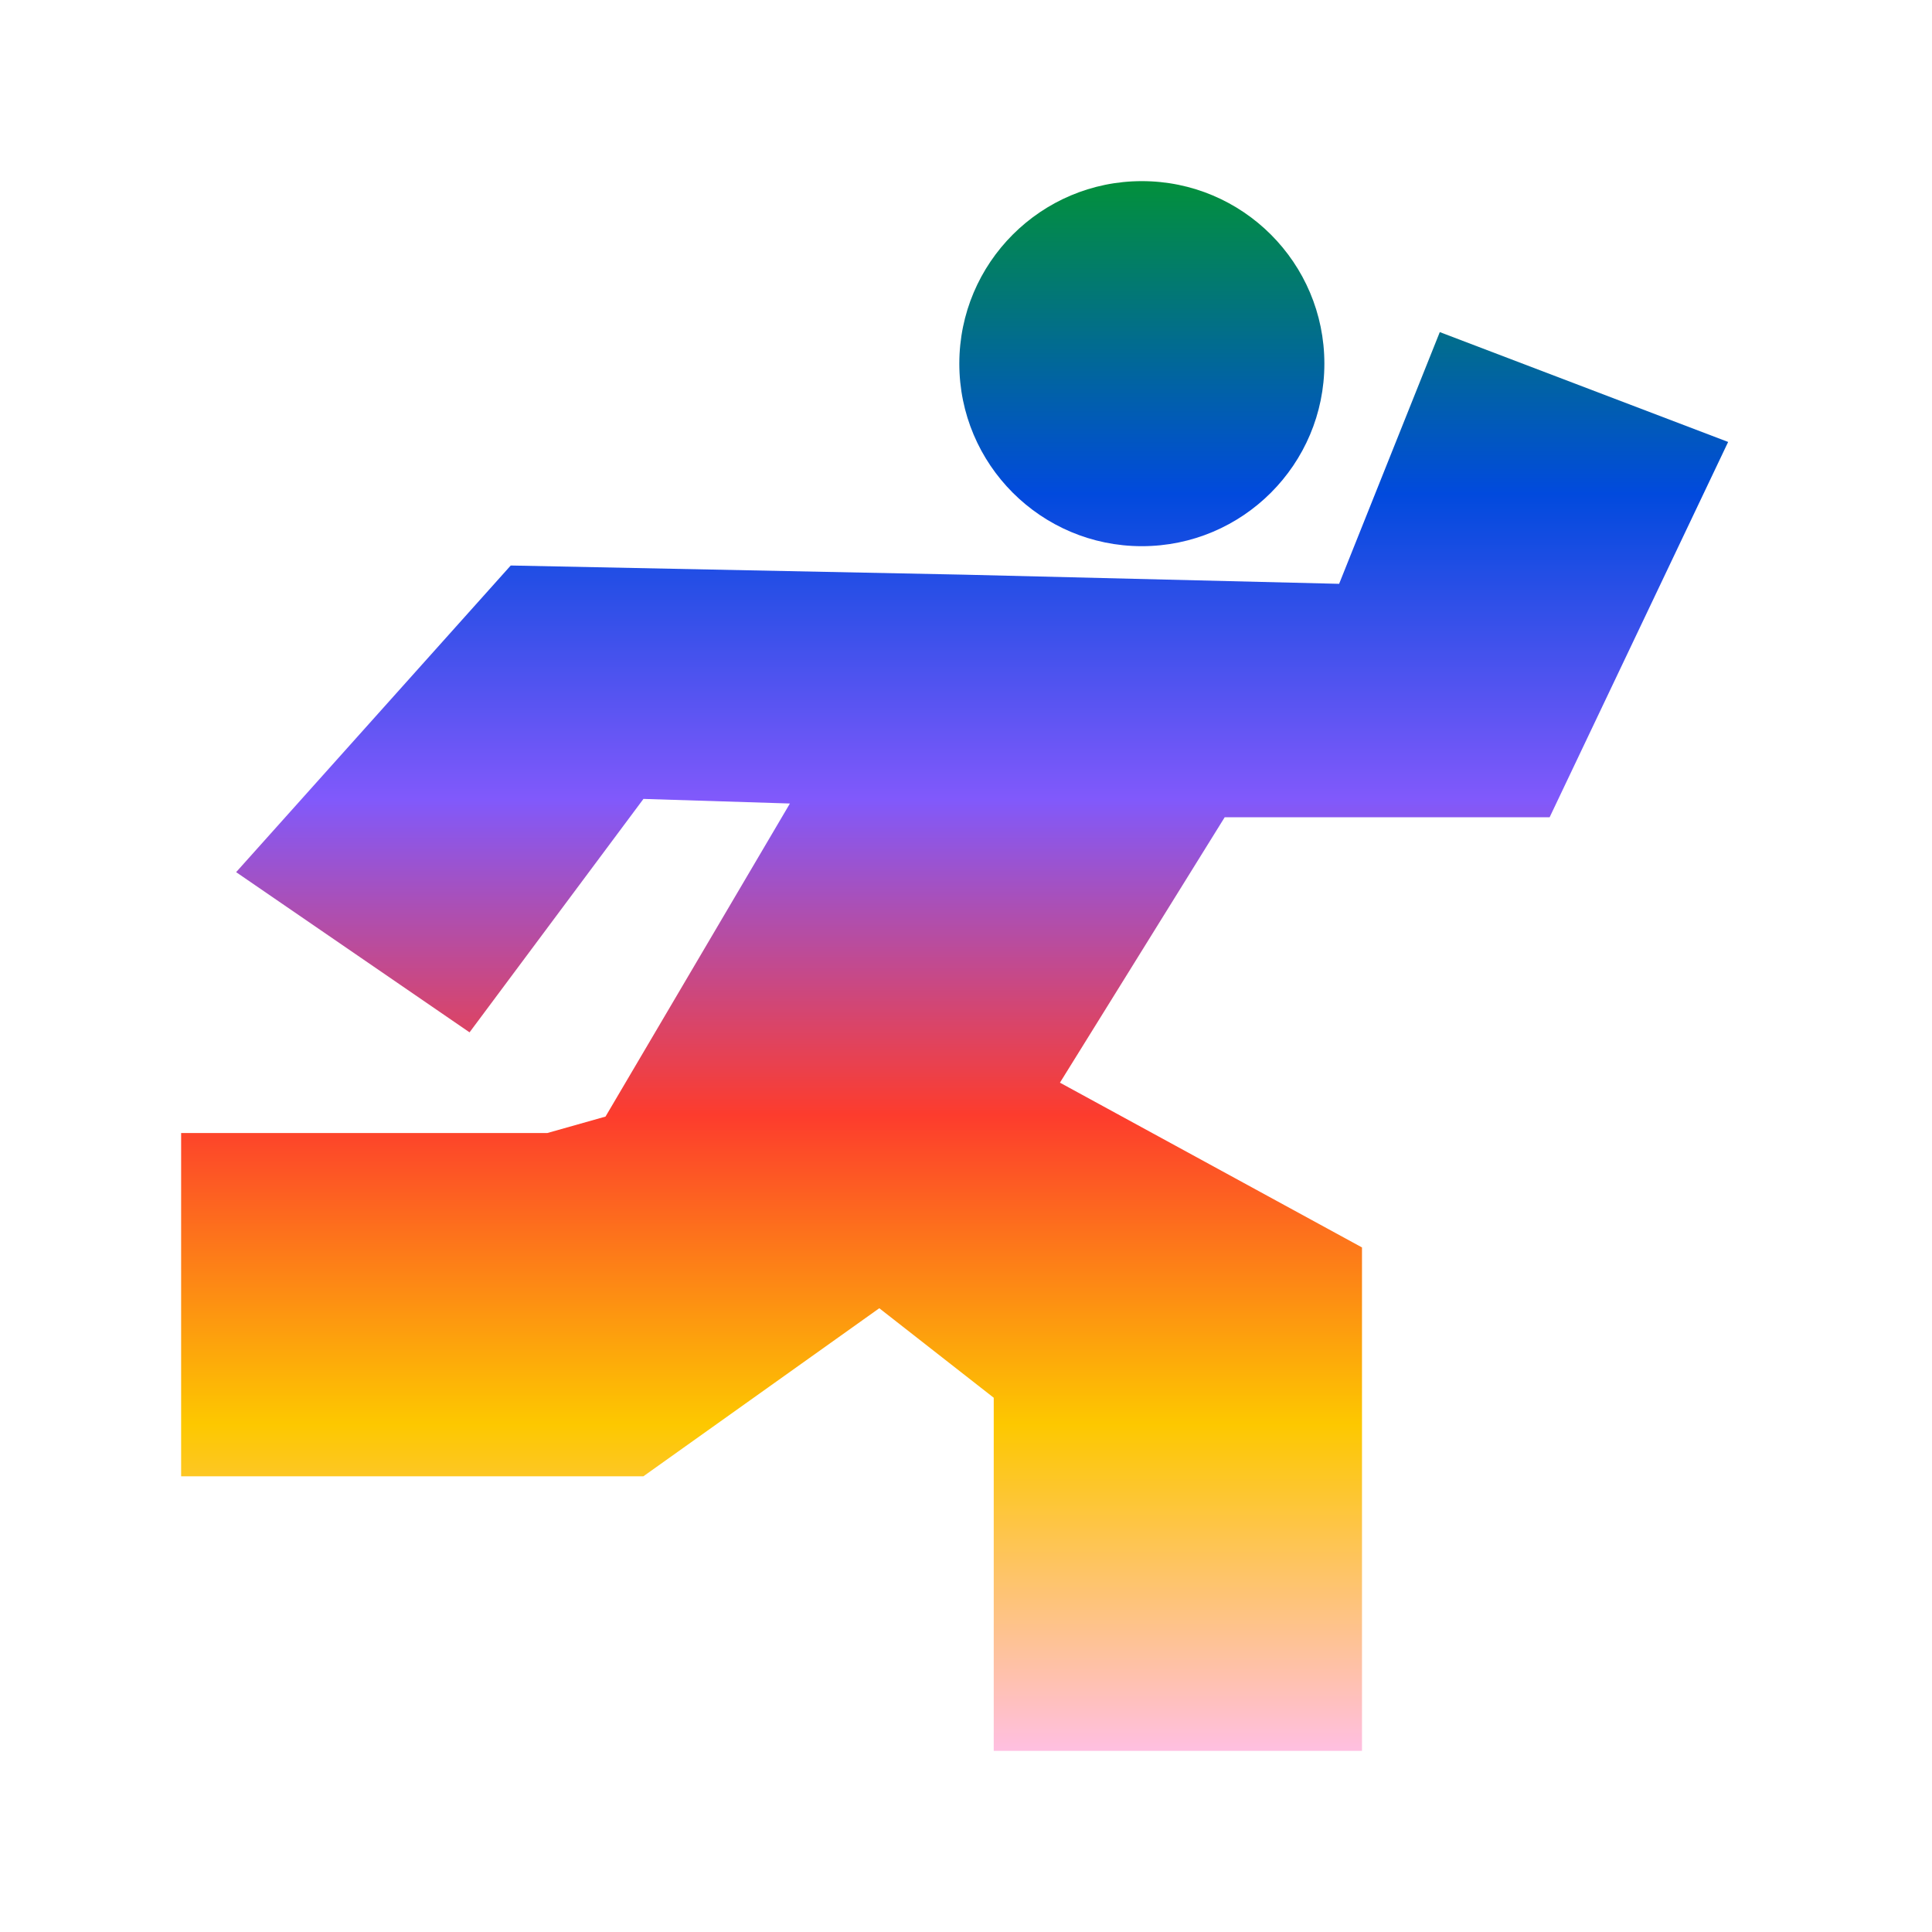
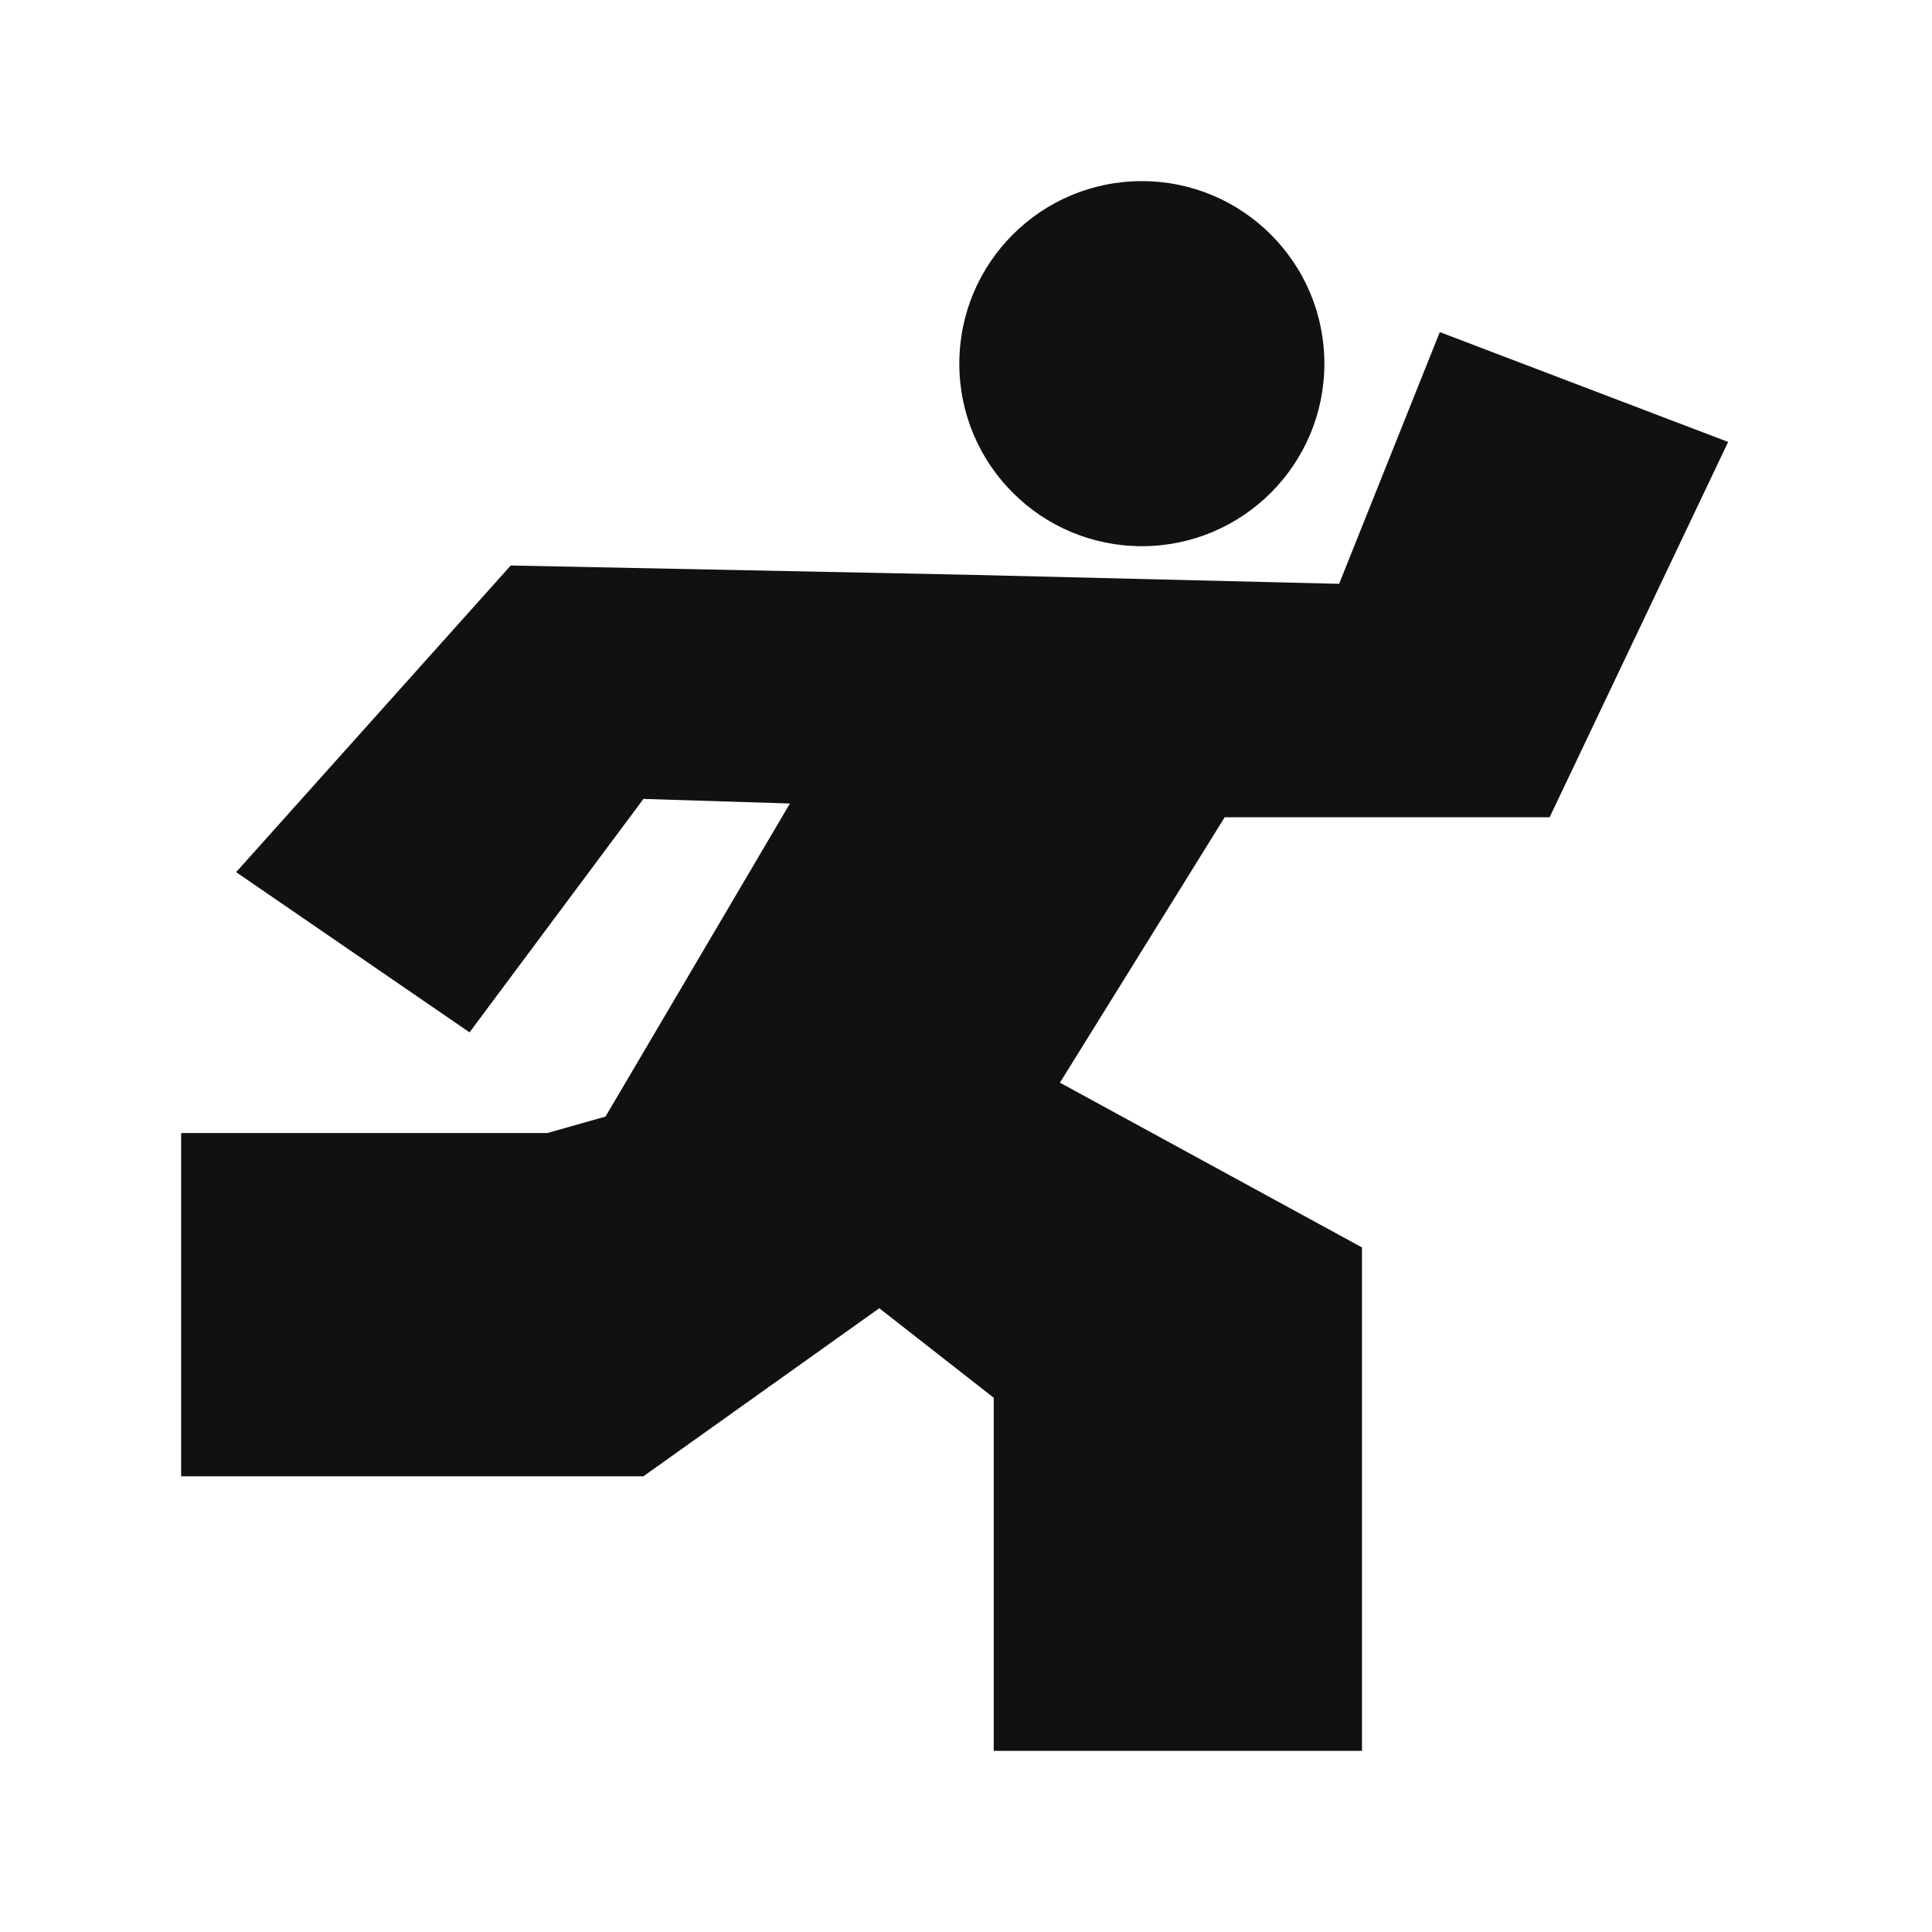
<svg xmlns="http://www.w3.org/2000/svg" width="85" height="85" viewBox="0 0 85 85" fill="none">
-   <path d="M58.267 15.999C58.267 20.434 54.671 24.03 50.236 24.03C45.801 24.03 42.206 20.434 42.206 15.999C42.206 11.564 45.801 7.969 50.236 7.969C54.671 7.969 58.267 11.564 58.267 15.999Z" fill="url(#paint0_linear_3914_328)" />
-   <path d="M46.633 47.633L53.882 35.955H68.178L76.031 19.444L63.345 14.611L58.916 25.686L42.404 25.283L22.47 24.88L10.389 38.371L20.658 45.419L28.309 35.149L34.753 35.351L26.64 49.125L24.077 49.849H7.969V64.951H28.306L38.685 57.557L43.72 61.495V77.031H59.922V54.882L46.633 47.633Z" fill="url(#paint1_linear_3914_328)" />
-   <defs>
-     <linearGradient id="paint0_linear_3914_328" x1="42" y1="7.969" x2="42" y2="77.031" gradientUnits="userSpaceOnUse">
-       <stop stop-color="#02903B" />
-       <stop offset="0.199" stop-color="#014ADD" />
-       <stop offset="0.394" stop-color="#8159FB" />
-       <stop offset="0.595" stop-color="#FD3C2D" />
-       <stop offset="0.792" stop-color="#FDC800" />
-       <stop offset="1" stop-color="#FFBFE1" />
-     </linearGradient>
-     <linearGradient id="paint1_linear_3914_328" x1="42" y1="7.969" x2="42" y2="77.031" gradientUnits="userSpaceOnUse">
-       <stop stop-color="#02903B" />
-       <stop offset="0.199" stop-color="#014ADD" />
-       <stop offset="0.394" stop-color="#8159FB" />
-       <stop offset="0.595" stop-color="#FD3C2D" />
-       <stop offset="0.792" stop-color="#FDC800" />
-       <stop offset="1" stop-color="#FFBFE1" />
-     </linearGradient>
-   </defs>
+   <path d="M58.267 15.999C58.267 20.434 54.671 24.03 50.236 24.03C45.801 24.03 42.206 20.434 42.206 15.999C42.206 11.564 45.801 7.969 50.236 7.969C54.671 7.969 58.267 11.564 58.267 15.999Z" fill="#111111" />
+   <path d="M46.633 47.633L53.882 35.955H68.178L76.031 19.444L63.345 14.611L58.916 25.686L42.404 25.283L22.47 24.88L10.389 38.371L20.658 45.419L28.309 35.149L34.753 35.351L26.64 49.125L24.077 49.849H7.969V64.951H28.306L38.685 57.557L43.72 61.495V77.031H59.922V54.882L46.633 47.633Z" fill="#111111" />
</svg>
